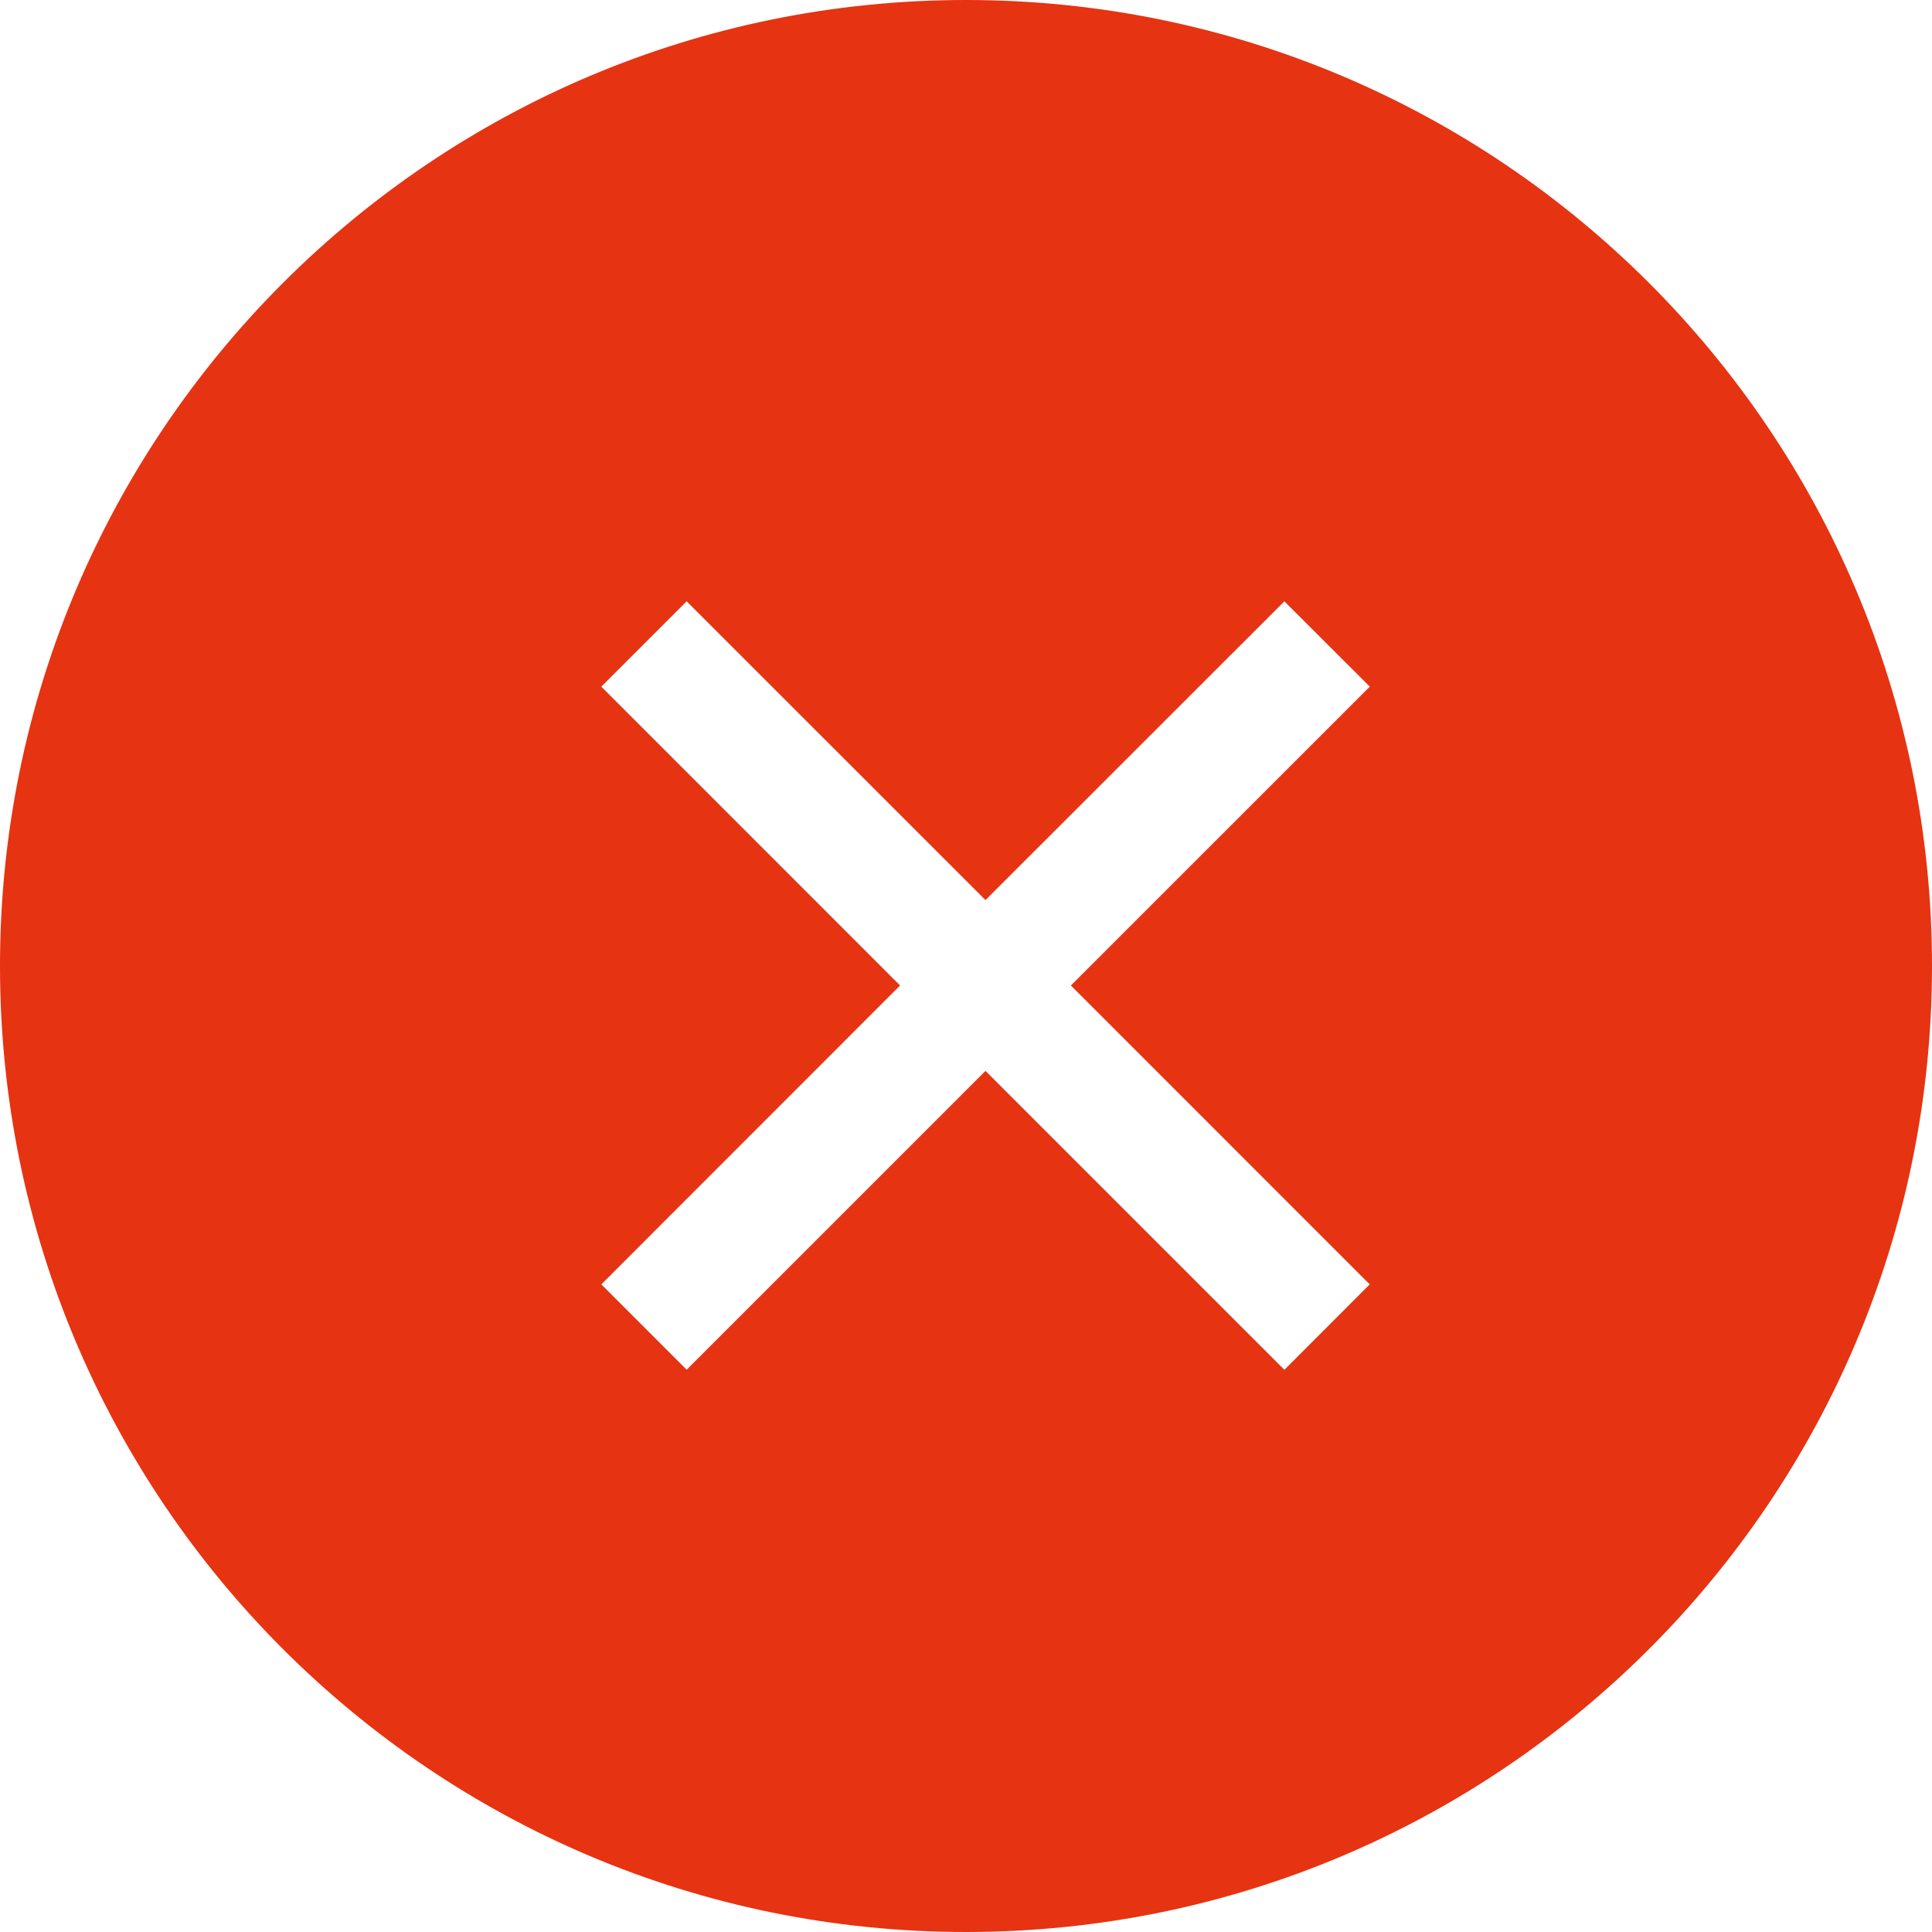
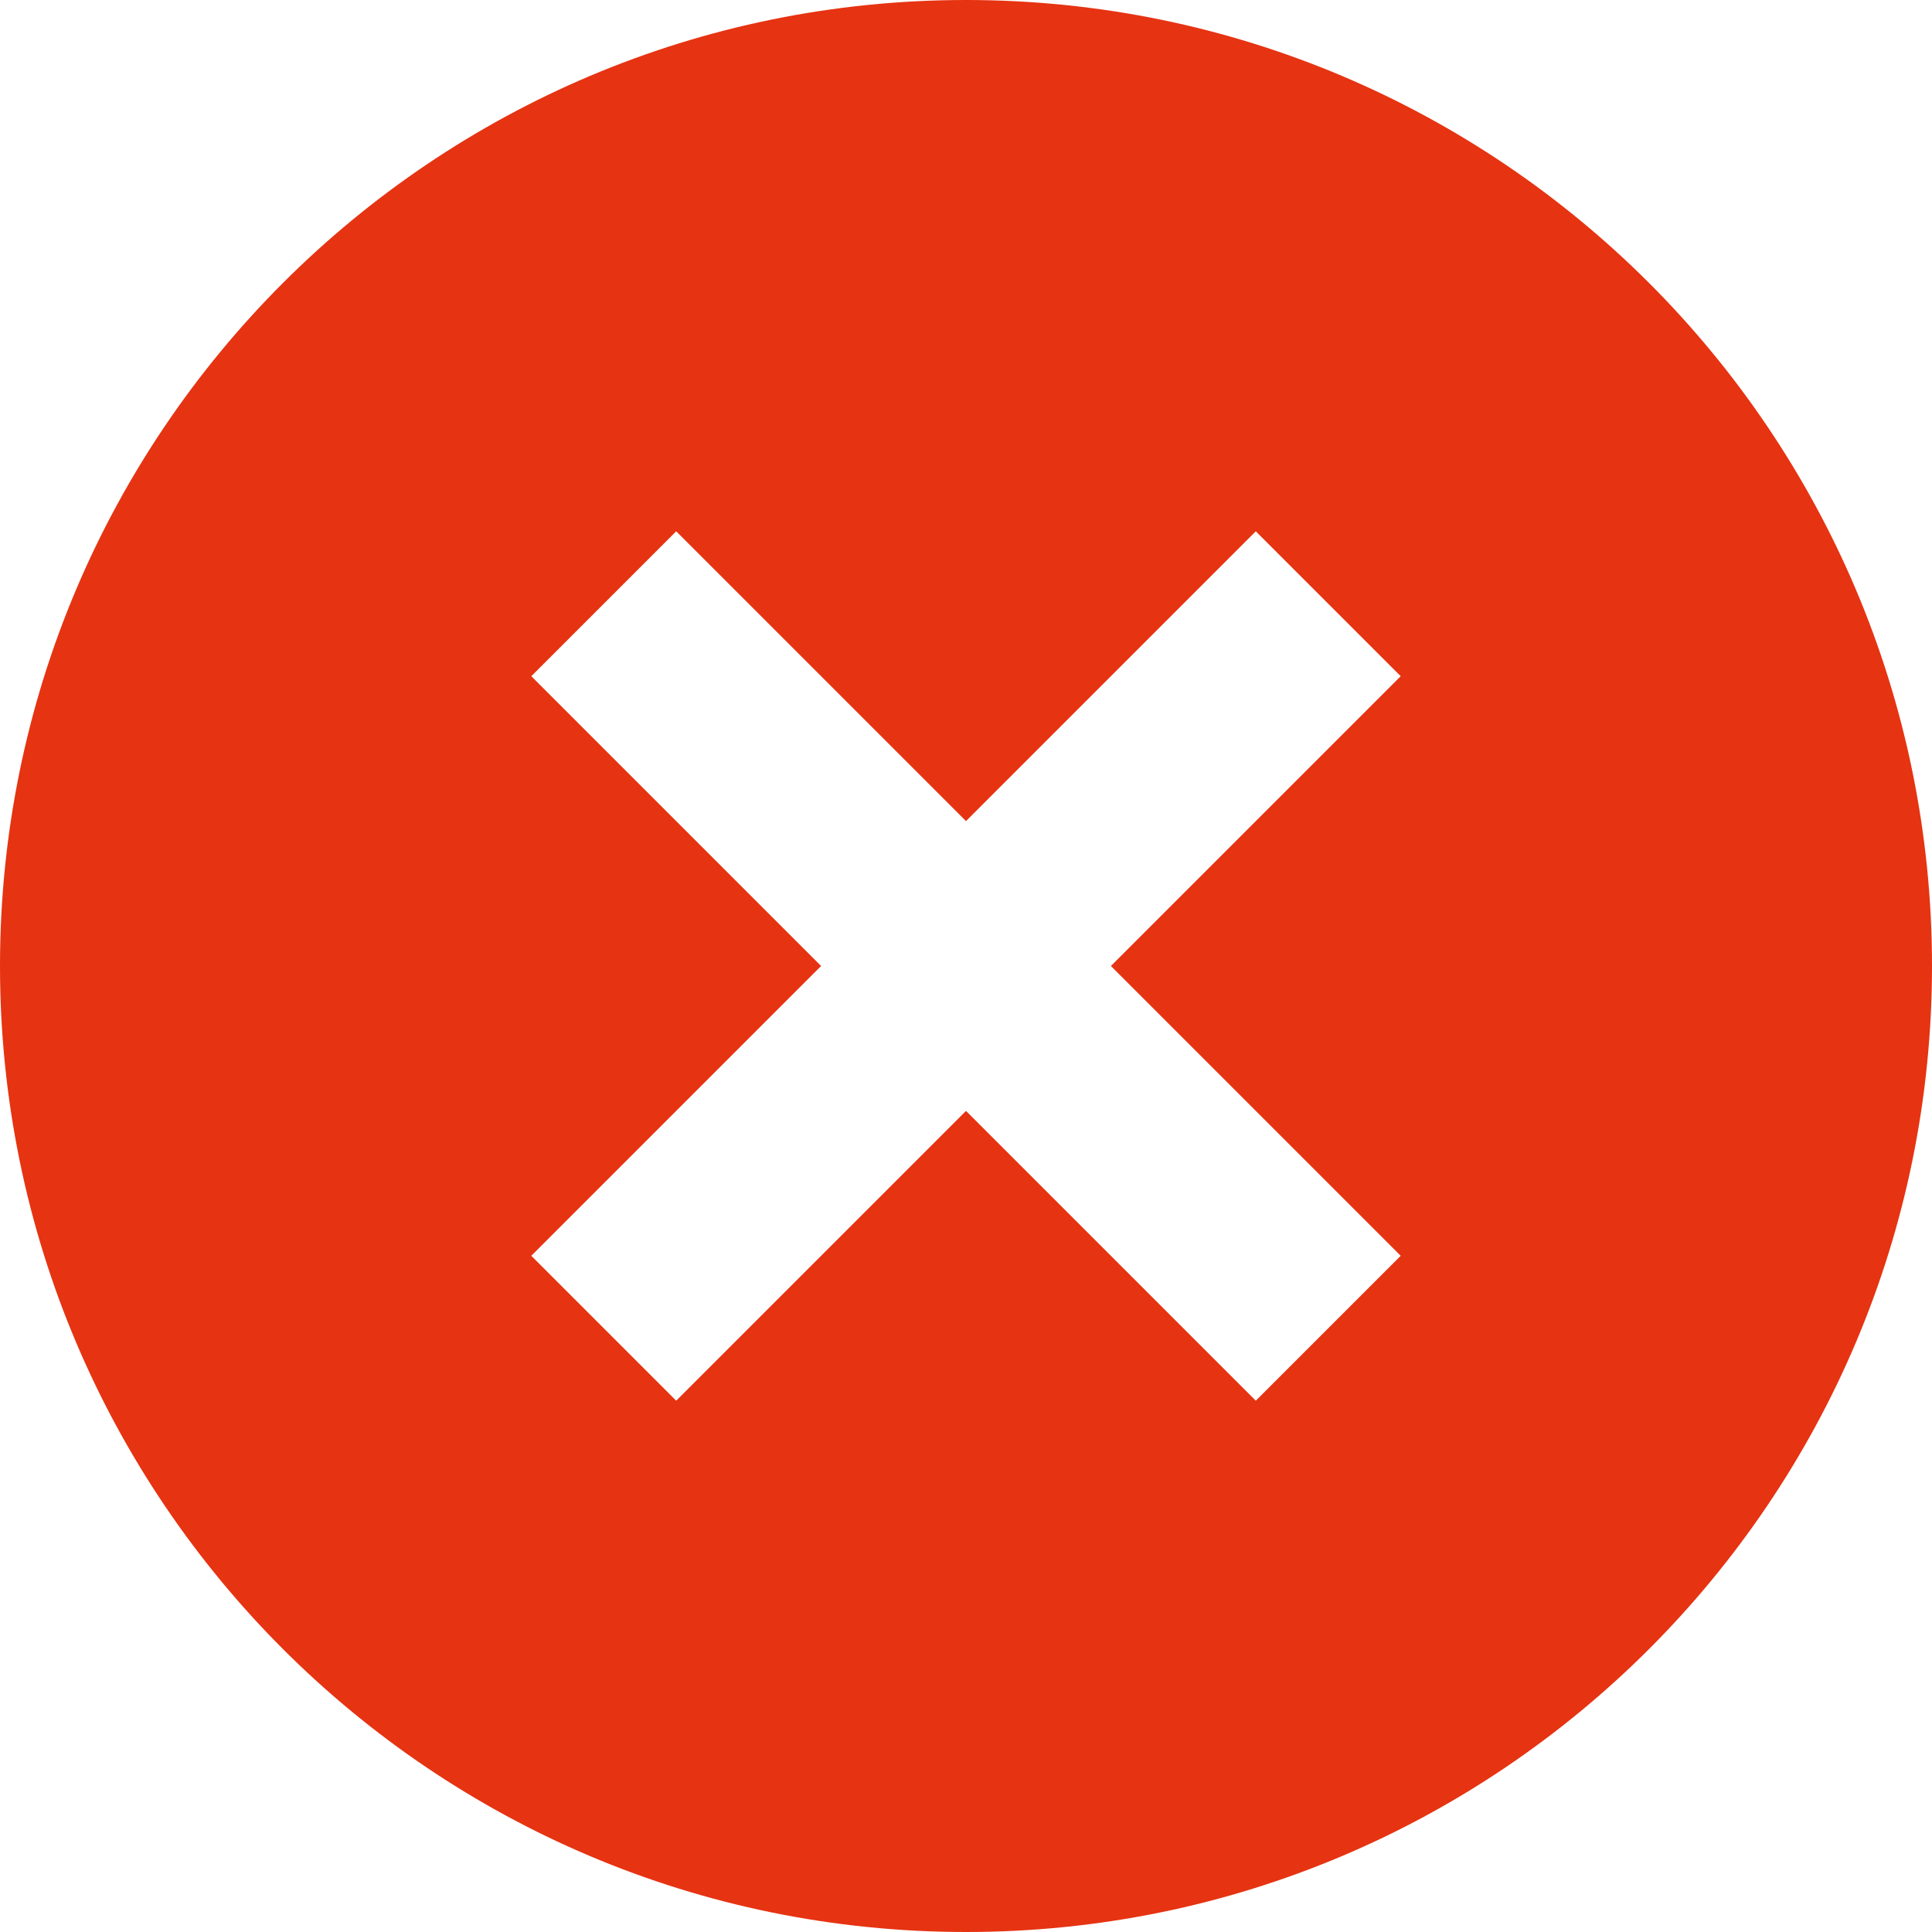
- <svg xmlns="http://www.w3.org/2000/svg" width="24" height="24" viewBox="0 0 24 24">
-   <g fill="none" fill-rule="evenodd">
-     <g fill="#E63312">
-       <g>
-         <g>
-           <path d="M12 0c6.627 0 12 5.373 12 12s-5.373 12-12 12S0 18.627 0 12 5.373 0 12 0zm3.955 7.47l-3.713 3.711L8.53 7.47 7.47 8.53l3.711 3.712-3.711 3.713 1.06 1.06 3.712-3.712 3.713 3.713 1.06-1.061-3.712-3.713 3.713-3.712-1.061-1.06z" transform="translate(-300, -327) translate(20, 316) translate(280, 11)" />
+ <svg xmlns="http://www.w3.org/2000/svg" width="16px" height="16px" viewBox="0 0 16 16" version="1.1">
+   <g id="02_Component-Guideline" stroke="none" stroke-width="1" fill="none" fill-rule="evenodd">
+     <g id="Input-Field" transform="translate(-804, -1598)">
+       <g id="Input-/-Line-/-Common-/-Error-02" transform="translate(500, 1582)">
+         <g id="Icon-/-Form-/-Cross" transform="translate(304, 16)">
+           <rect id="Bounding-box" fill="#D8D8D8" opacity="0" x="0" y="0" width="16" height="16" />
+           <path d="M8,0 C12.418,0 16,3.582 16,8 C16,12.418 12.418,16 8,16 C3.582,16 0,12.418 0,8 C0,3.582 3.582,0 8,0 Z M10.4,4.4 L8,6.8 L5.6,4.4 L4.4,5.6 L6.8,8 L4.4,10.4 L5.6,11.6 L8,9.2 L10.4,11.6 L11.6,10.4 L9.2,8 L11.6,5.6 L10.4,4.4 Z" id="Combined-Shape" fill="#E63312" />
        </g>
      </g>
    </g>
  </g>
</svg>
